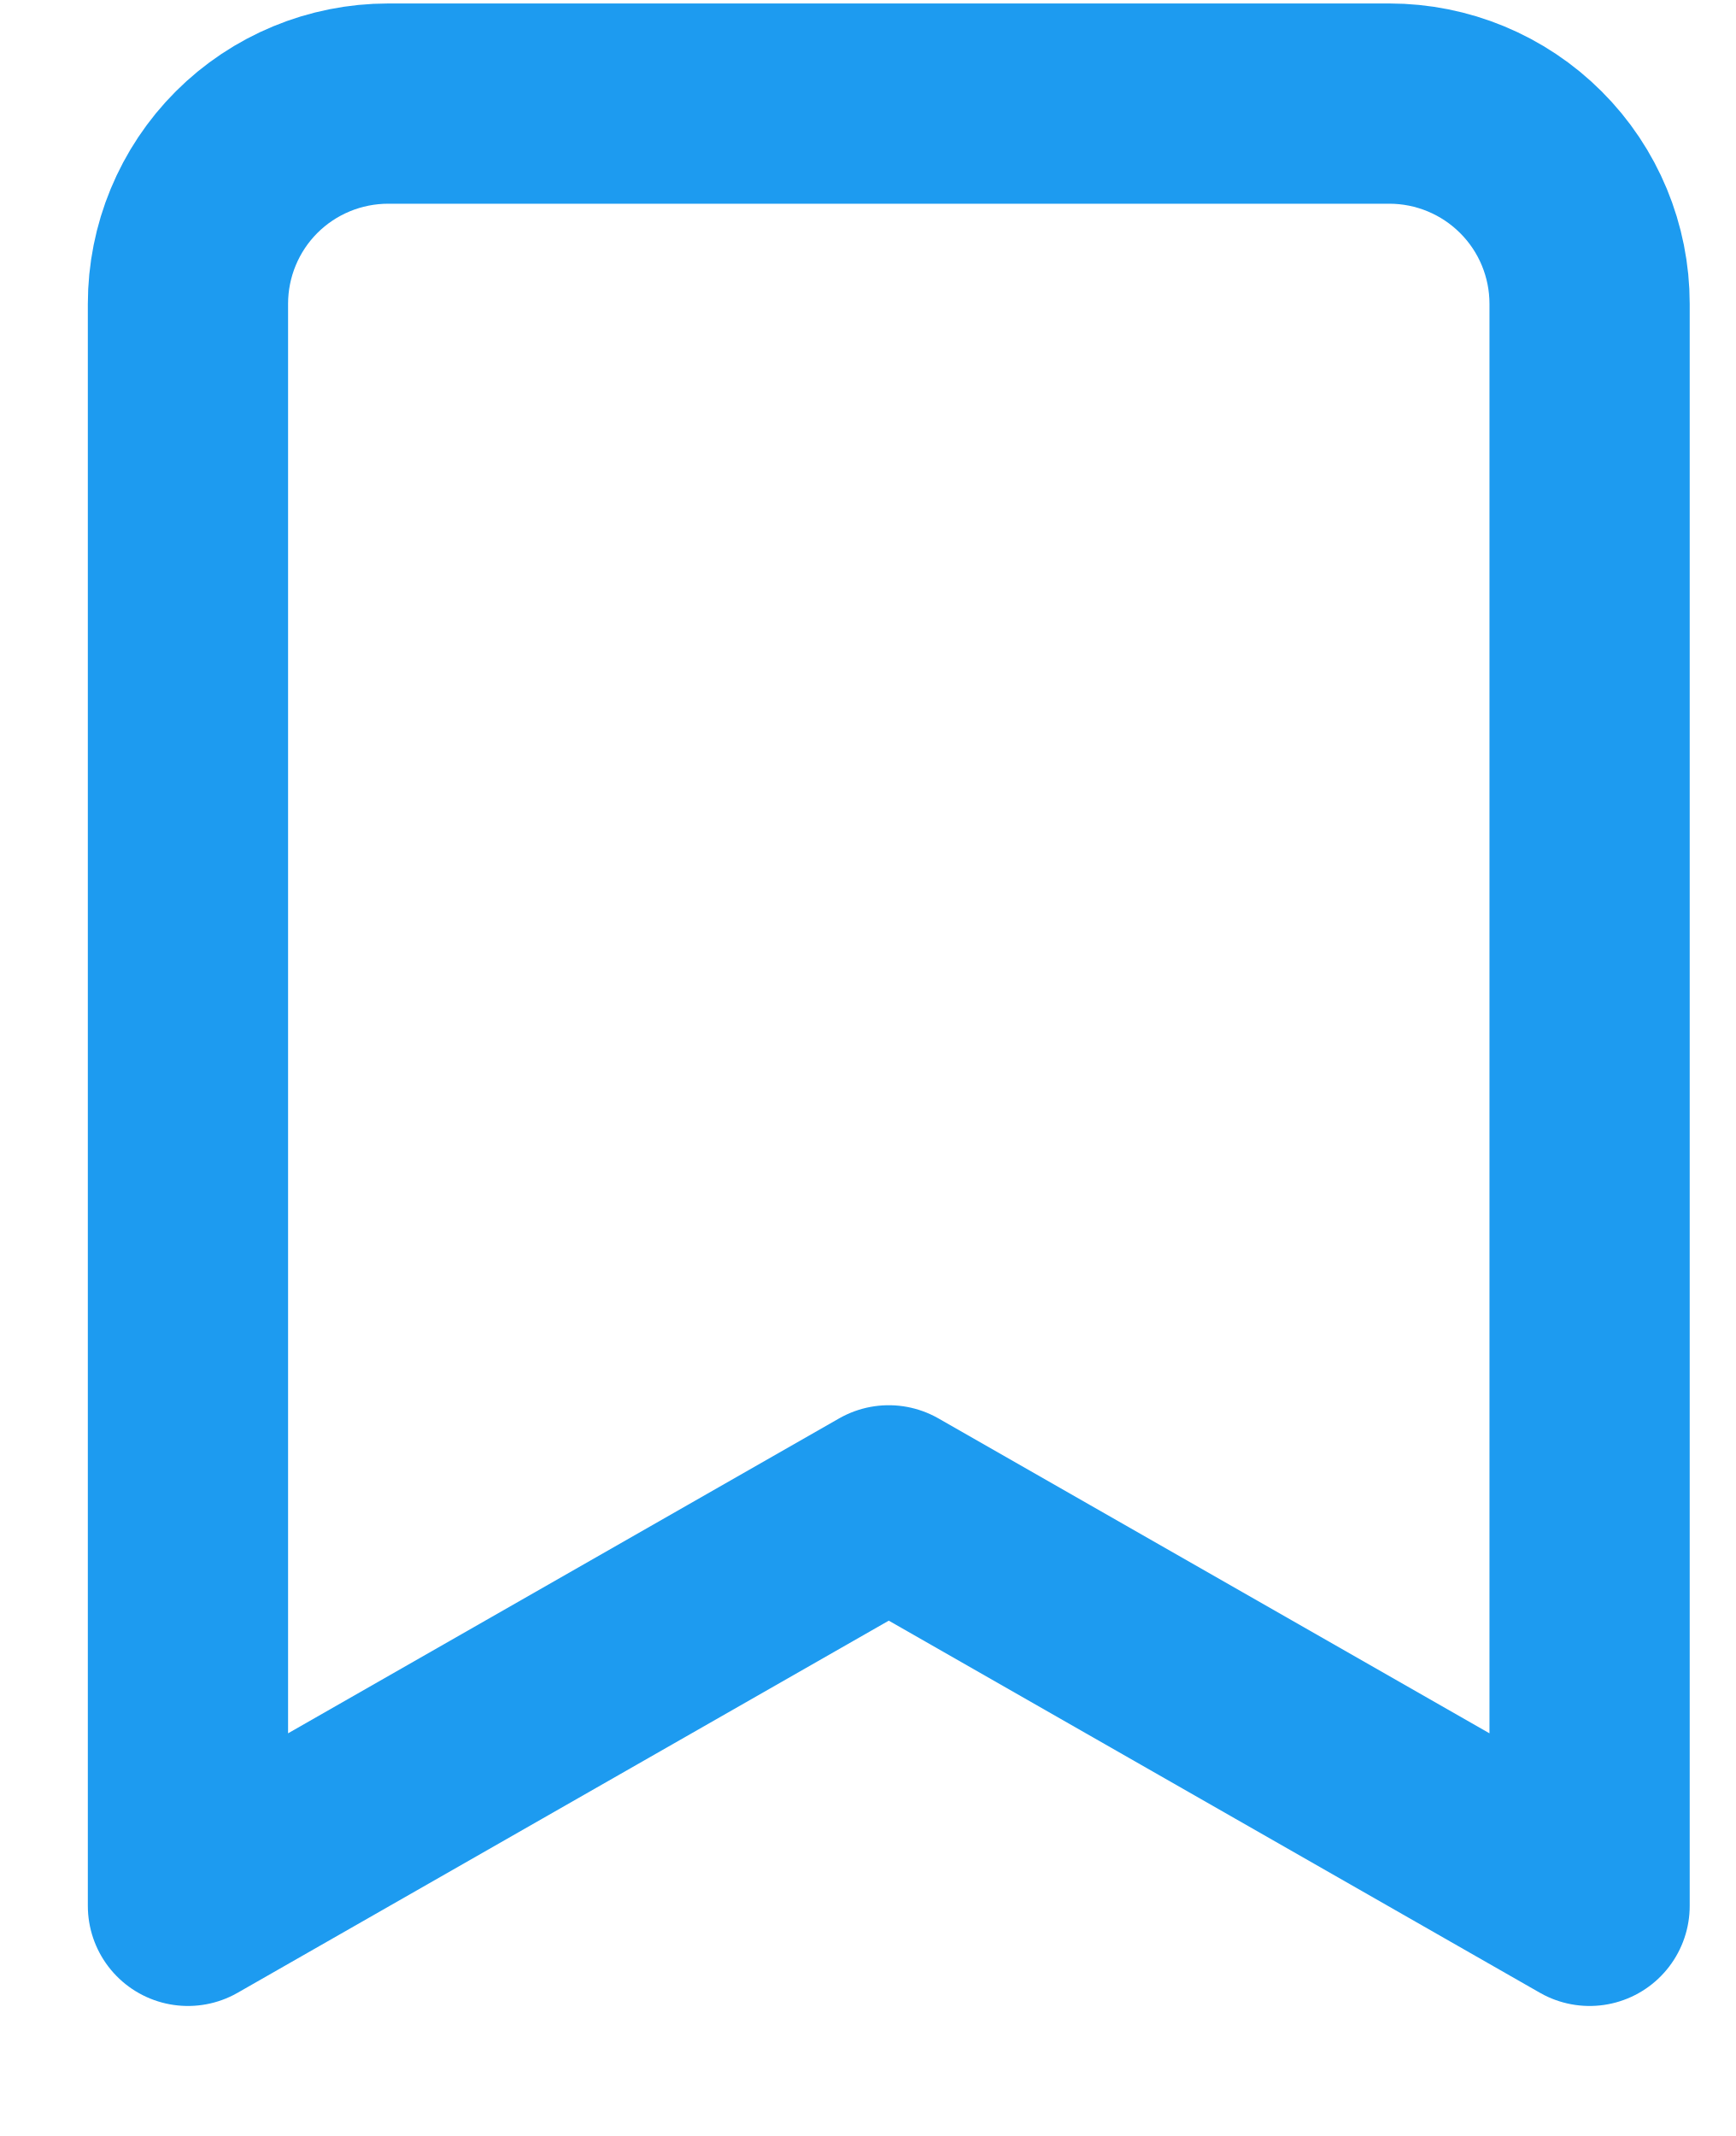
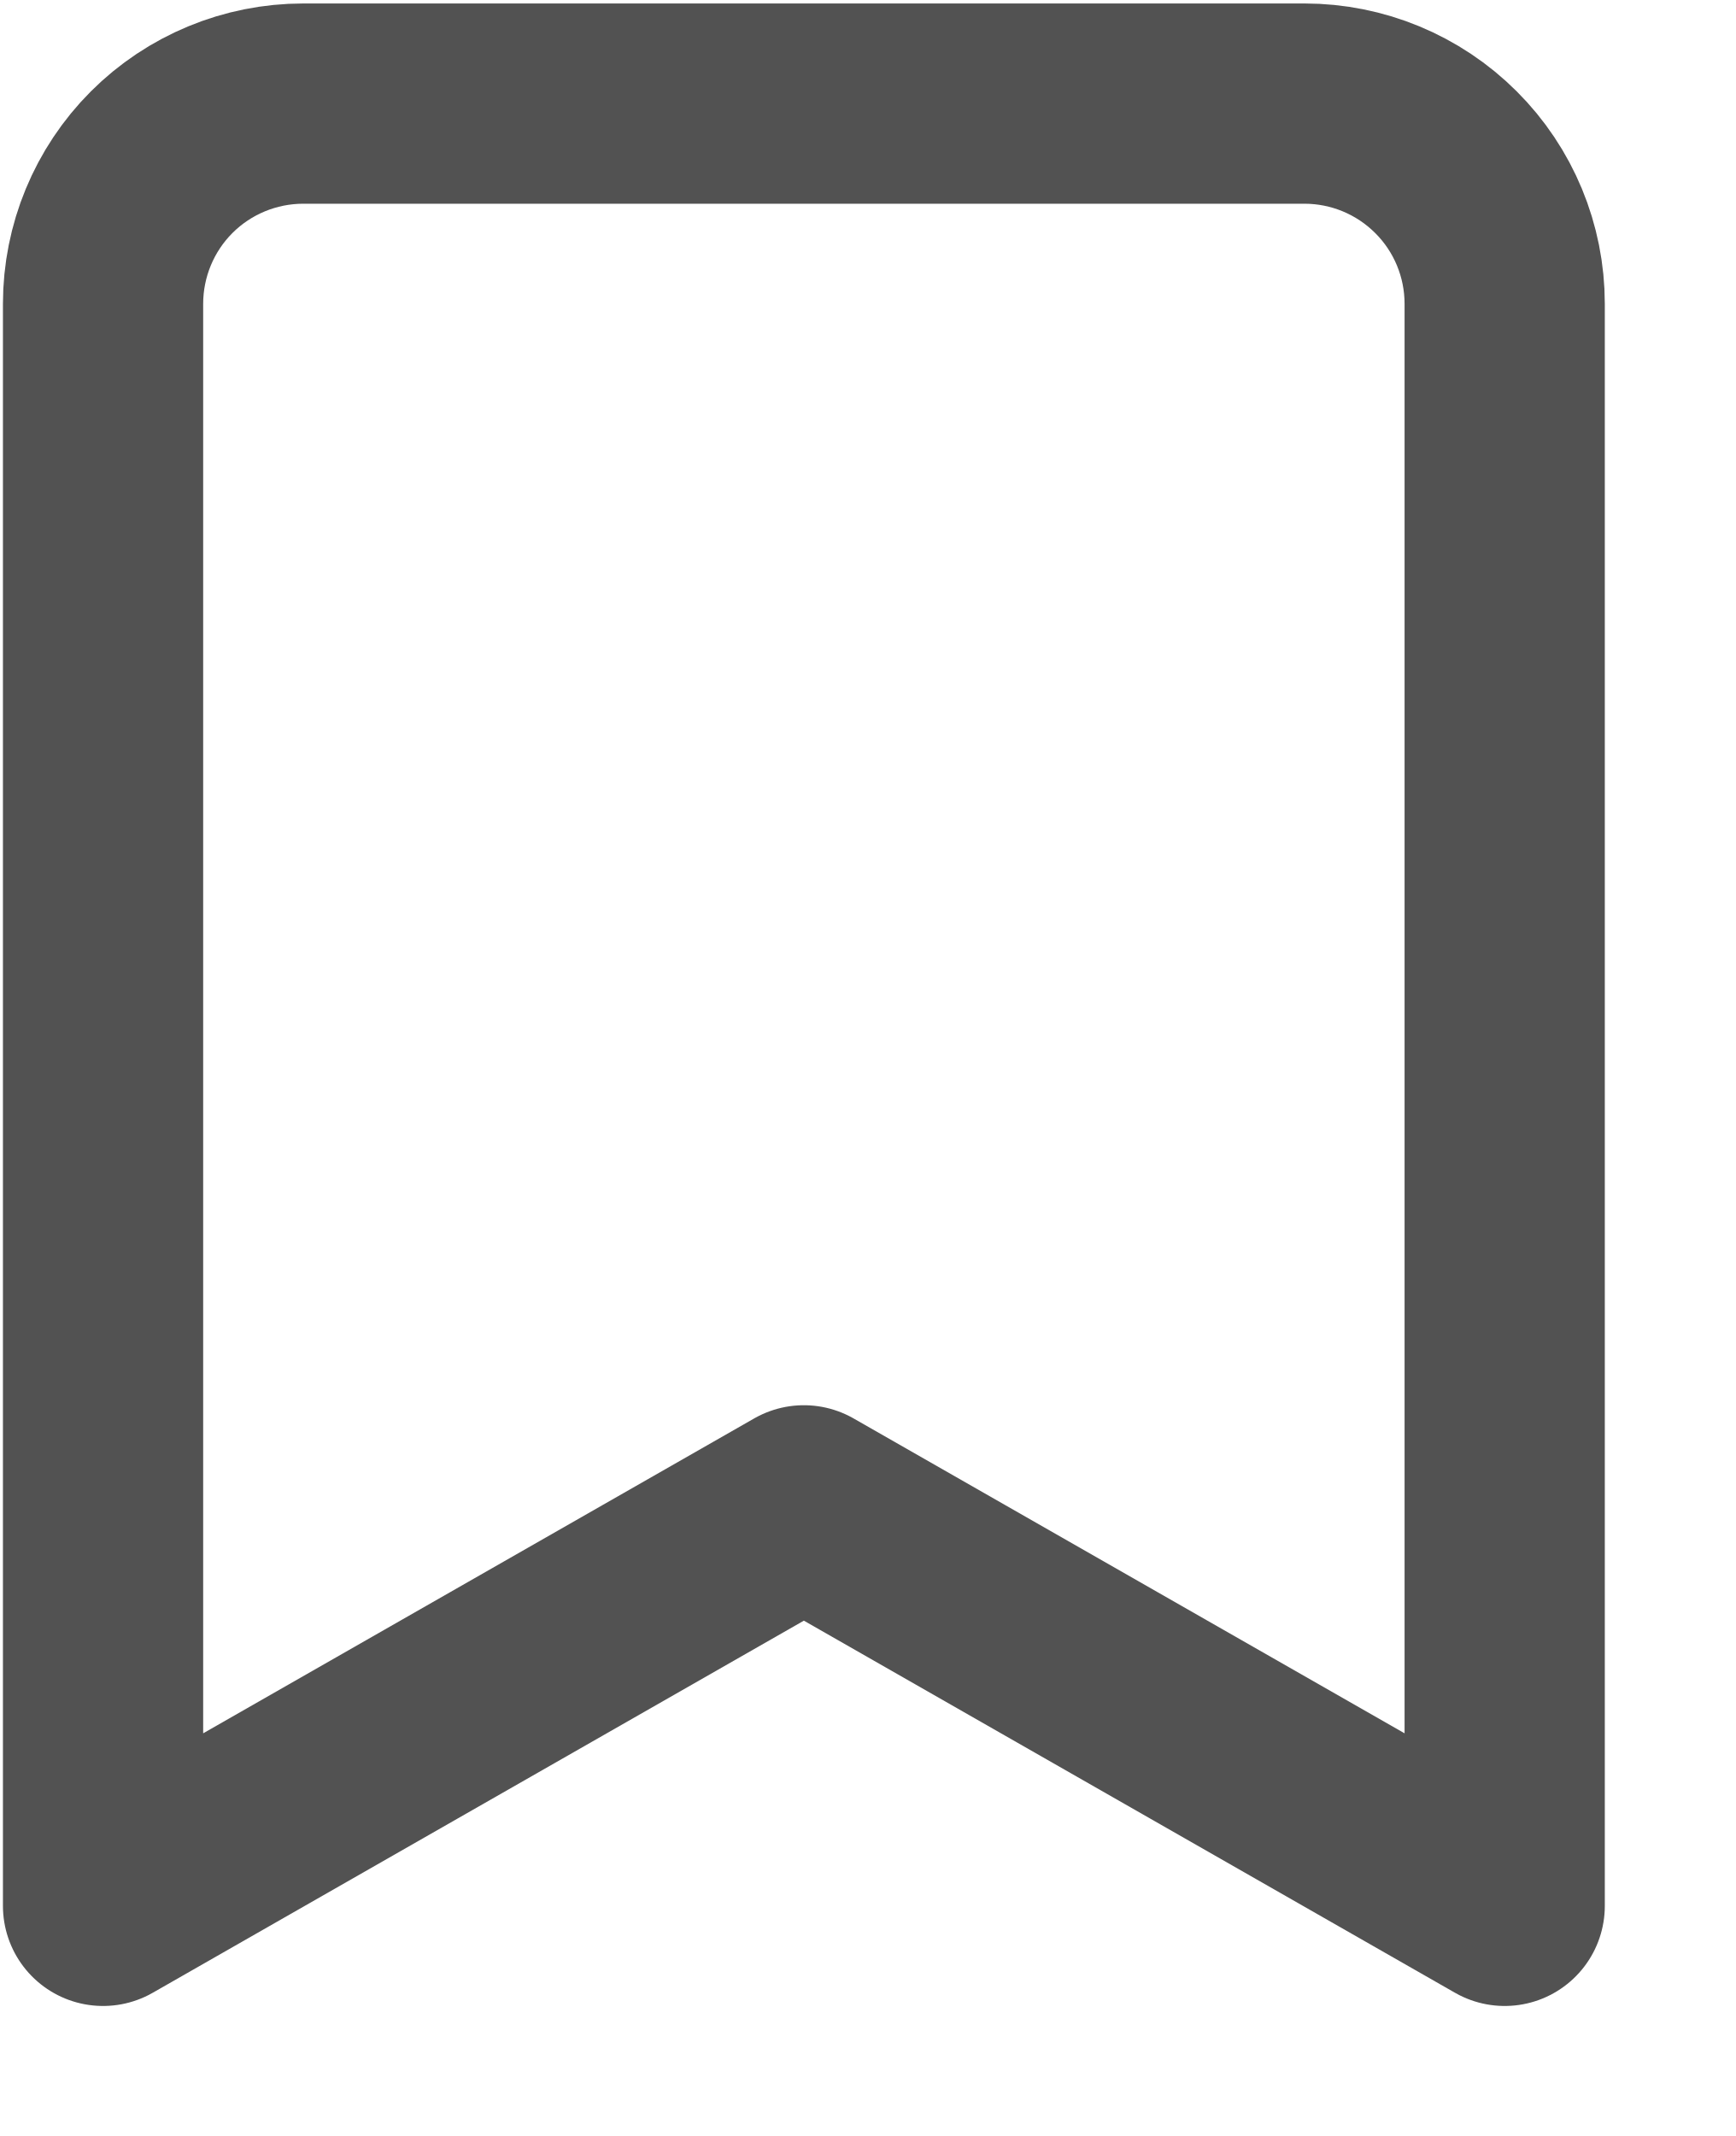
<svg xmlns="http://www.w3.org/2000/svg" width="13" height="16" viewBox="0 0 13 16" fill="none">
-   <path d="M11.908 14.276L6.658 11.276L1.408 14.276V2.276C1.408 1.878 1.566 1.496 1.847 1.215C2.128 0.934 2.51 0.776 2.908 0.776H10.408C10.805 0.776 11.187 0.934 11.468 1.215C11.75 1.496 11.908 1.878 11.908 2.276V14.276Z" stroke="#1D9BF0" stroke-width="1.5" stroke-linecap="round" stroke-linejoin="round" />
+   <path d="M11.272 14.276L6.022 11.276L0.772 14.276V2.276C0.772 1.878 0.93 1.496 1.211 1.215C1.492 0.934 1.874 0.776 2.272 0.776H9.772C10.169 0.776 10.551 0.934 10.832 1.215C11.114 1.496 11.272 1.878 11.272 2.276V14.276Z" stroke="#525252" stroke-width="1.5" stroke-linecap="round" stroke-linejoin="round" />
</svg>
